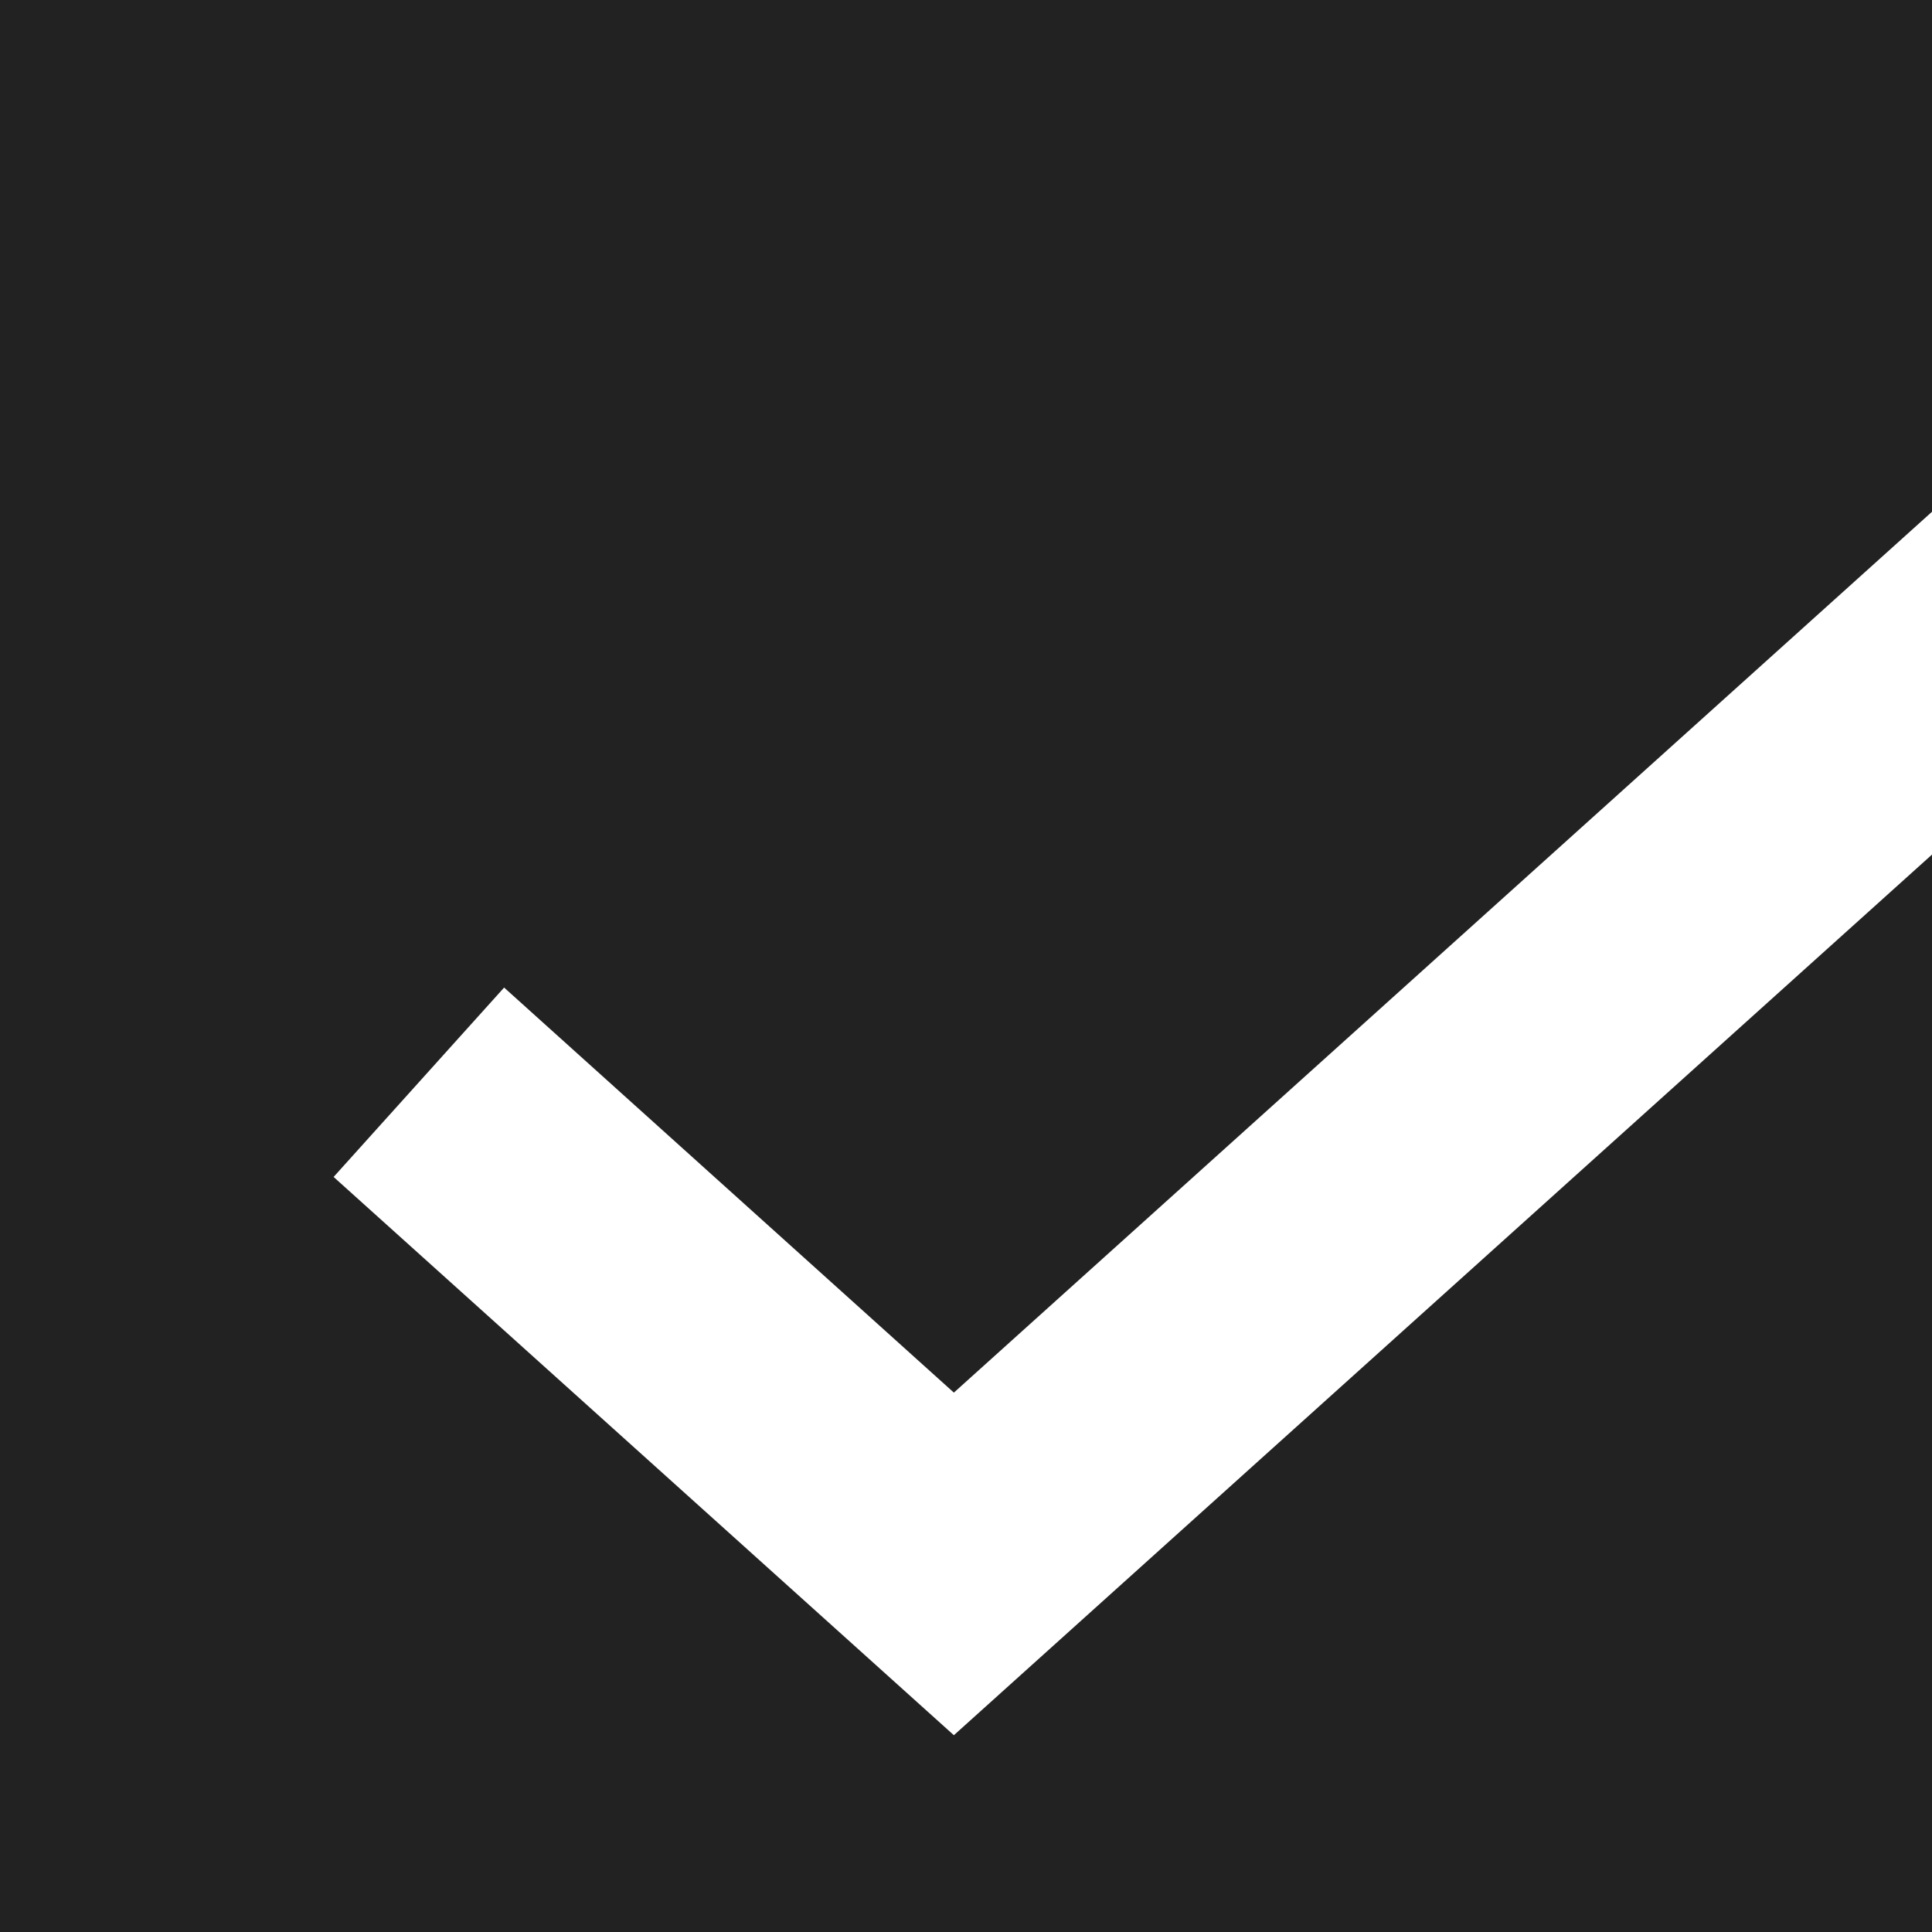
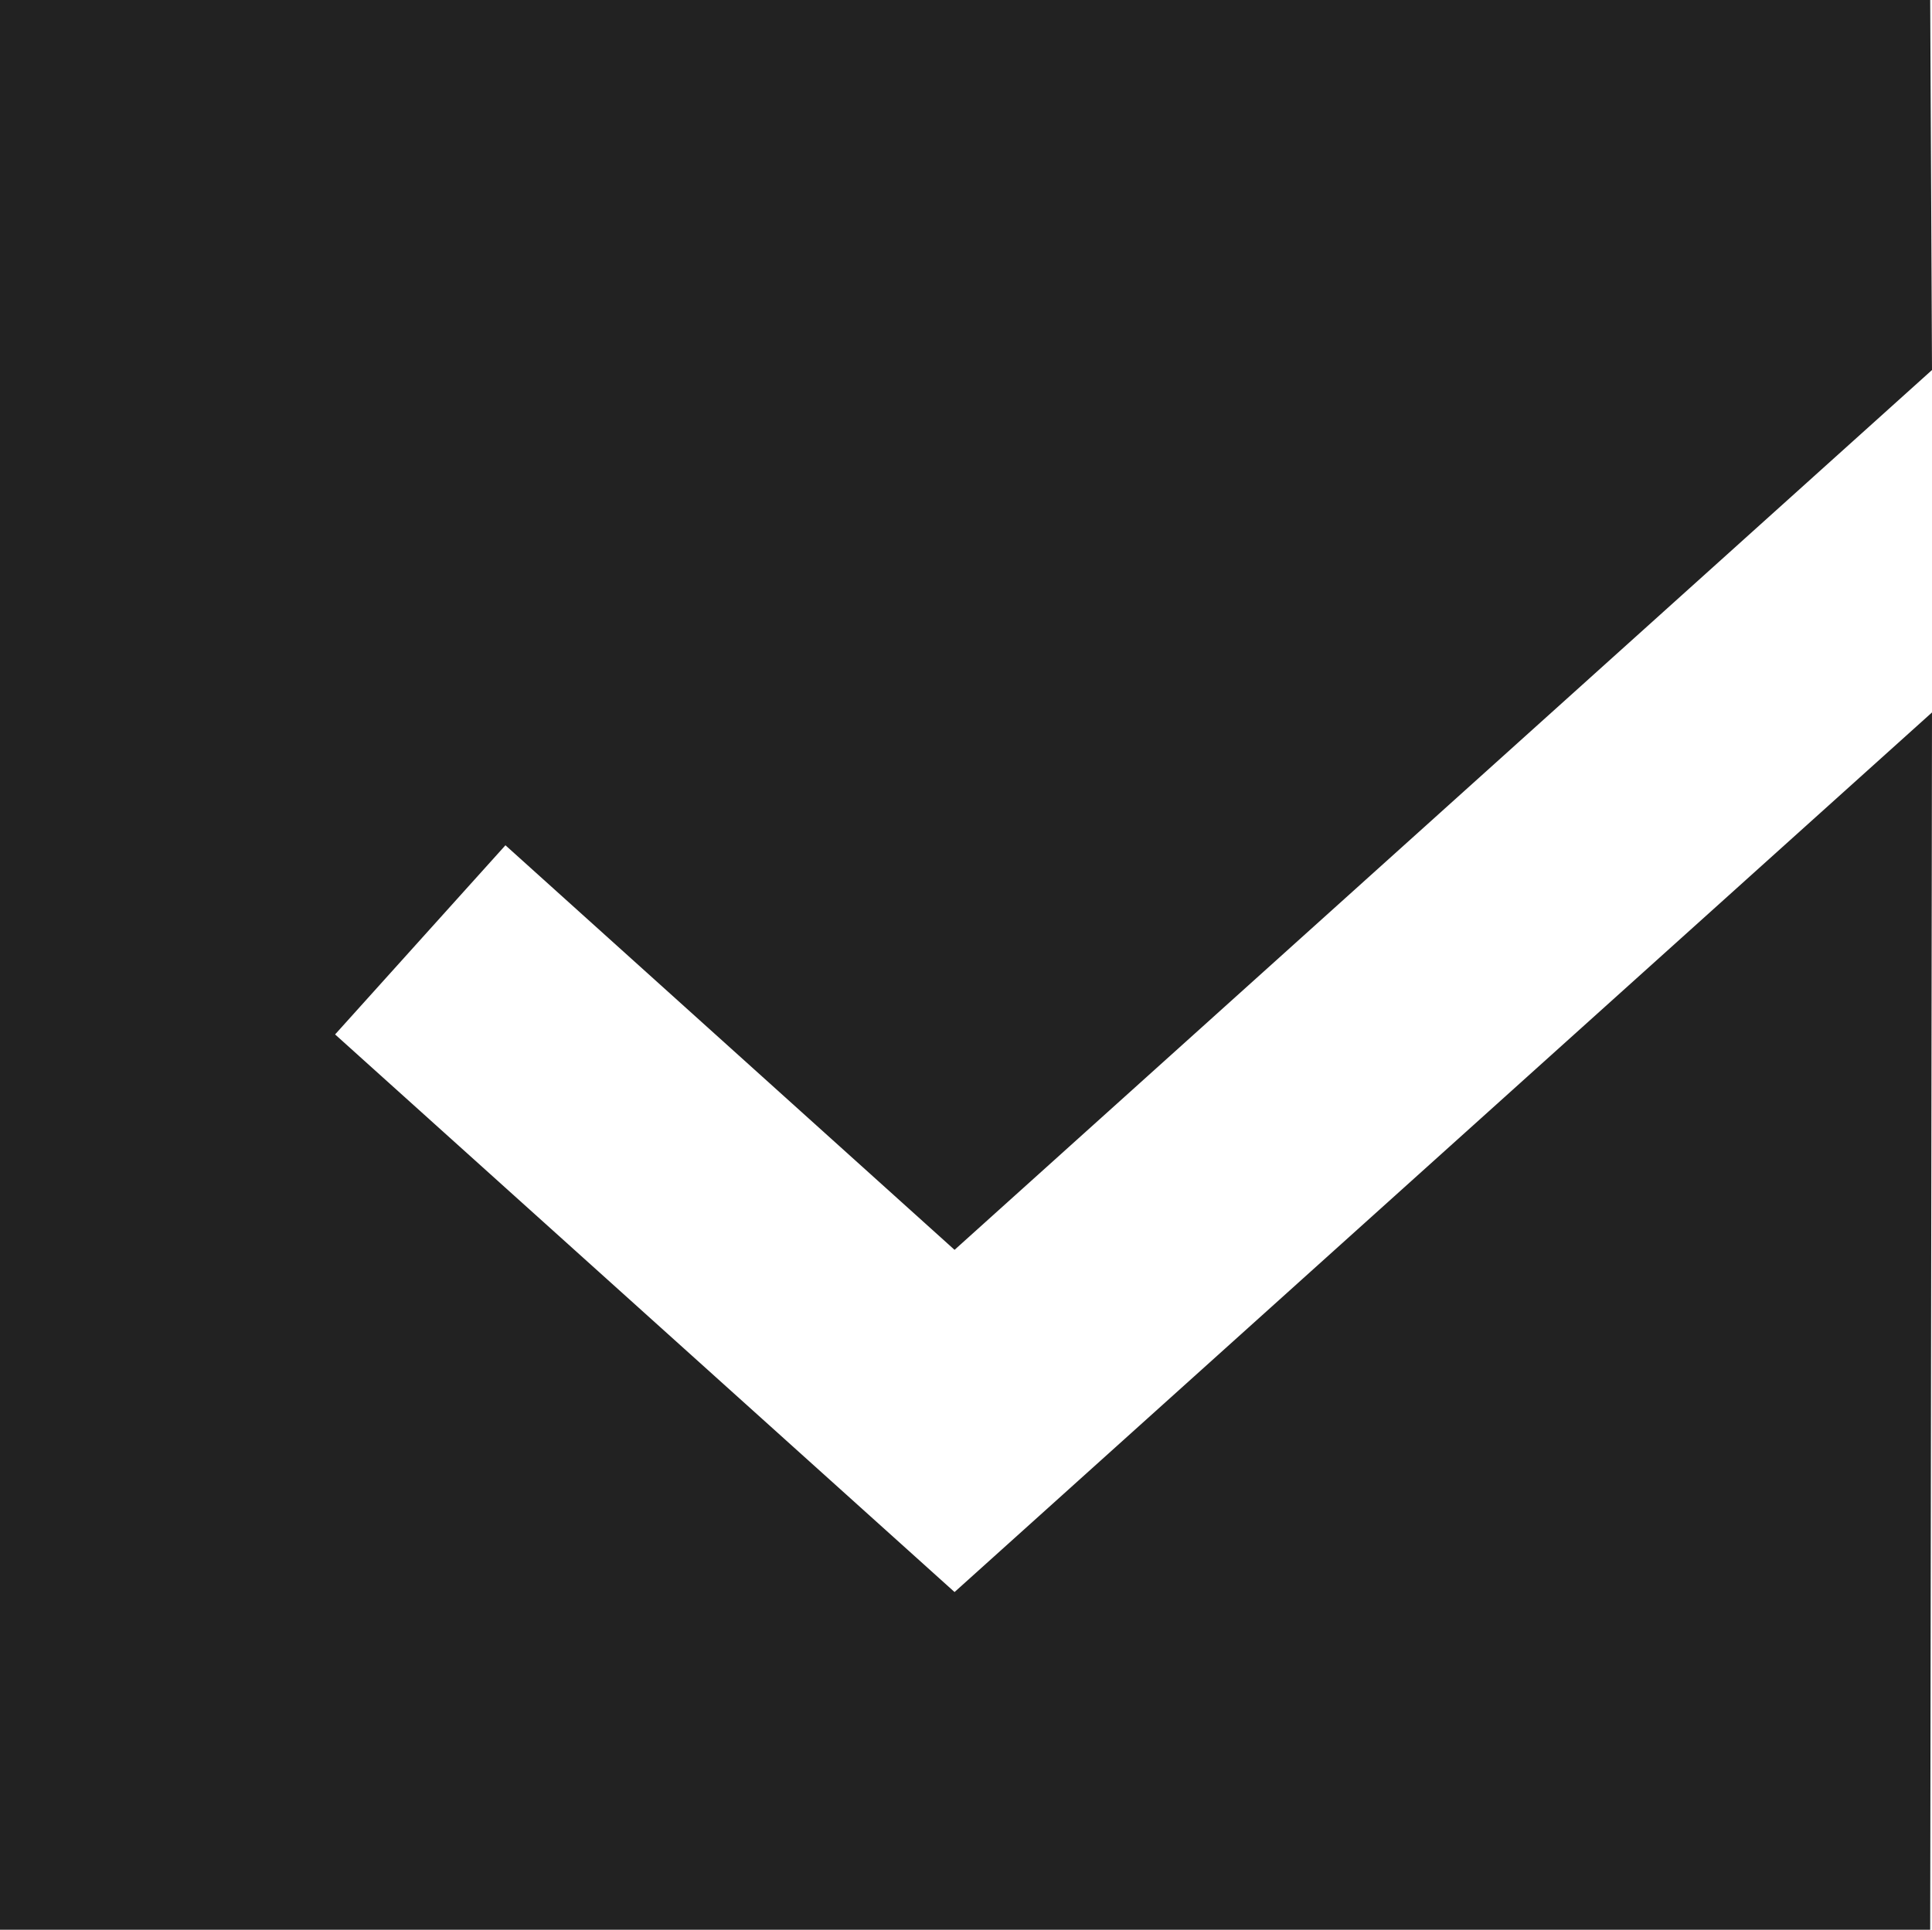
- <svg xmlns="http://www.w3.org/2000/svg" viewBox="0 0 86 86">
+ <svg xmlns="http://www.w3.org/2000/svg" id="图层_1" data-name="图层 1" viewBox="0 0 86.08 86">
  <defs>
    <style>.cls-1{fill:#222;}</style>
  </defs>
-   <polygon class="cls-1" points="42.46 77.24 14.85 52.39 22.44 43.96 42.46 61.99 86 22.78 86 0 0 0 0 86 86 86 86 38.04 42.46 77.24" />
+   <polygon class="cls-1" points="42.53 70.95 14.93 46.1 22.52 37.67 42.53 55.7 86.08 16.49 86 0 0 0 0 86 86 86 86.08 31.75 42.53 70.95" />
</svg>
